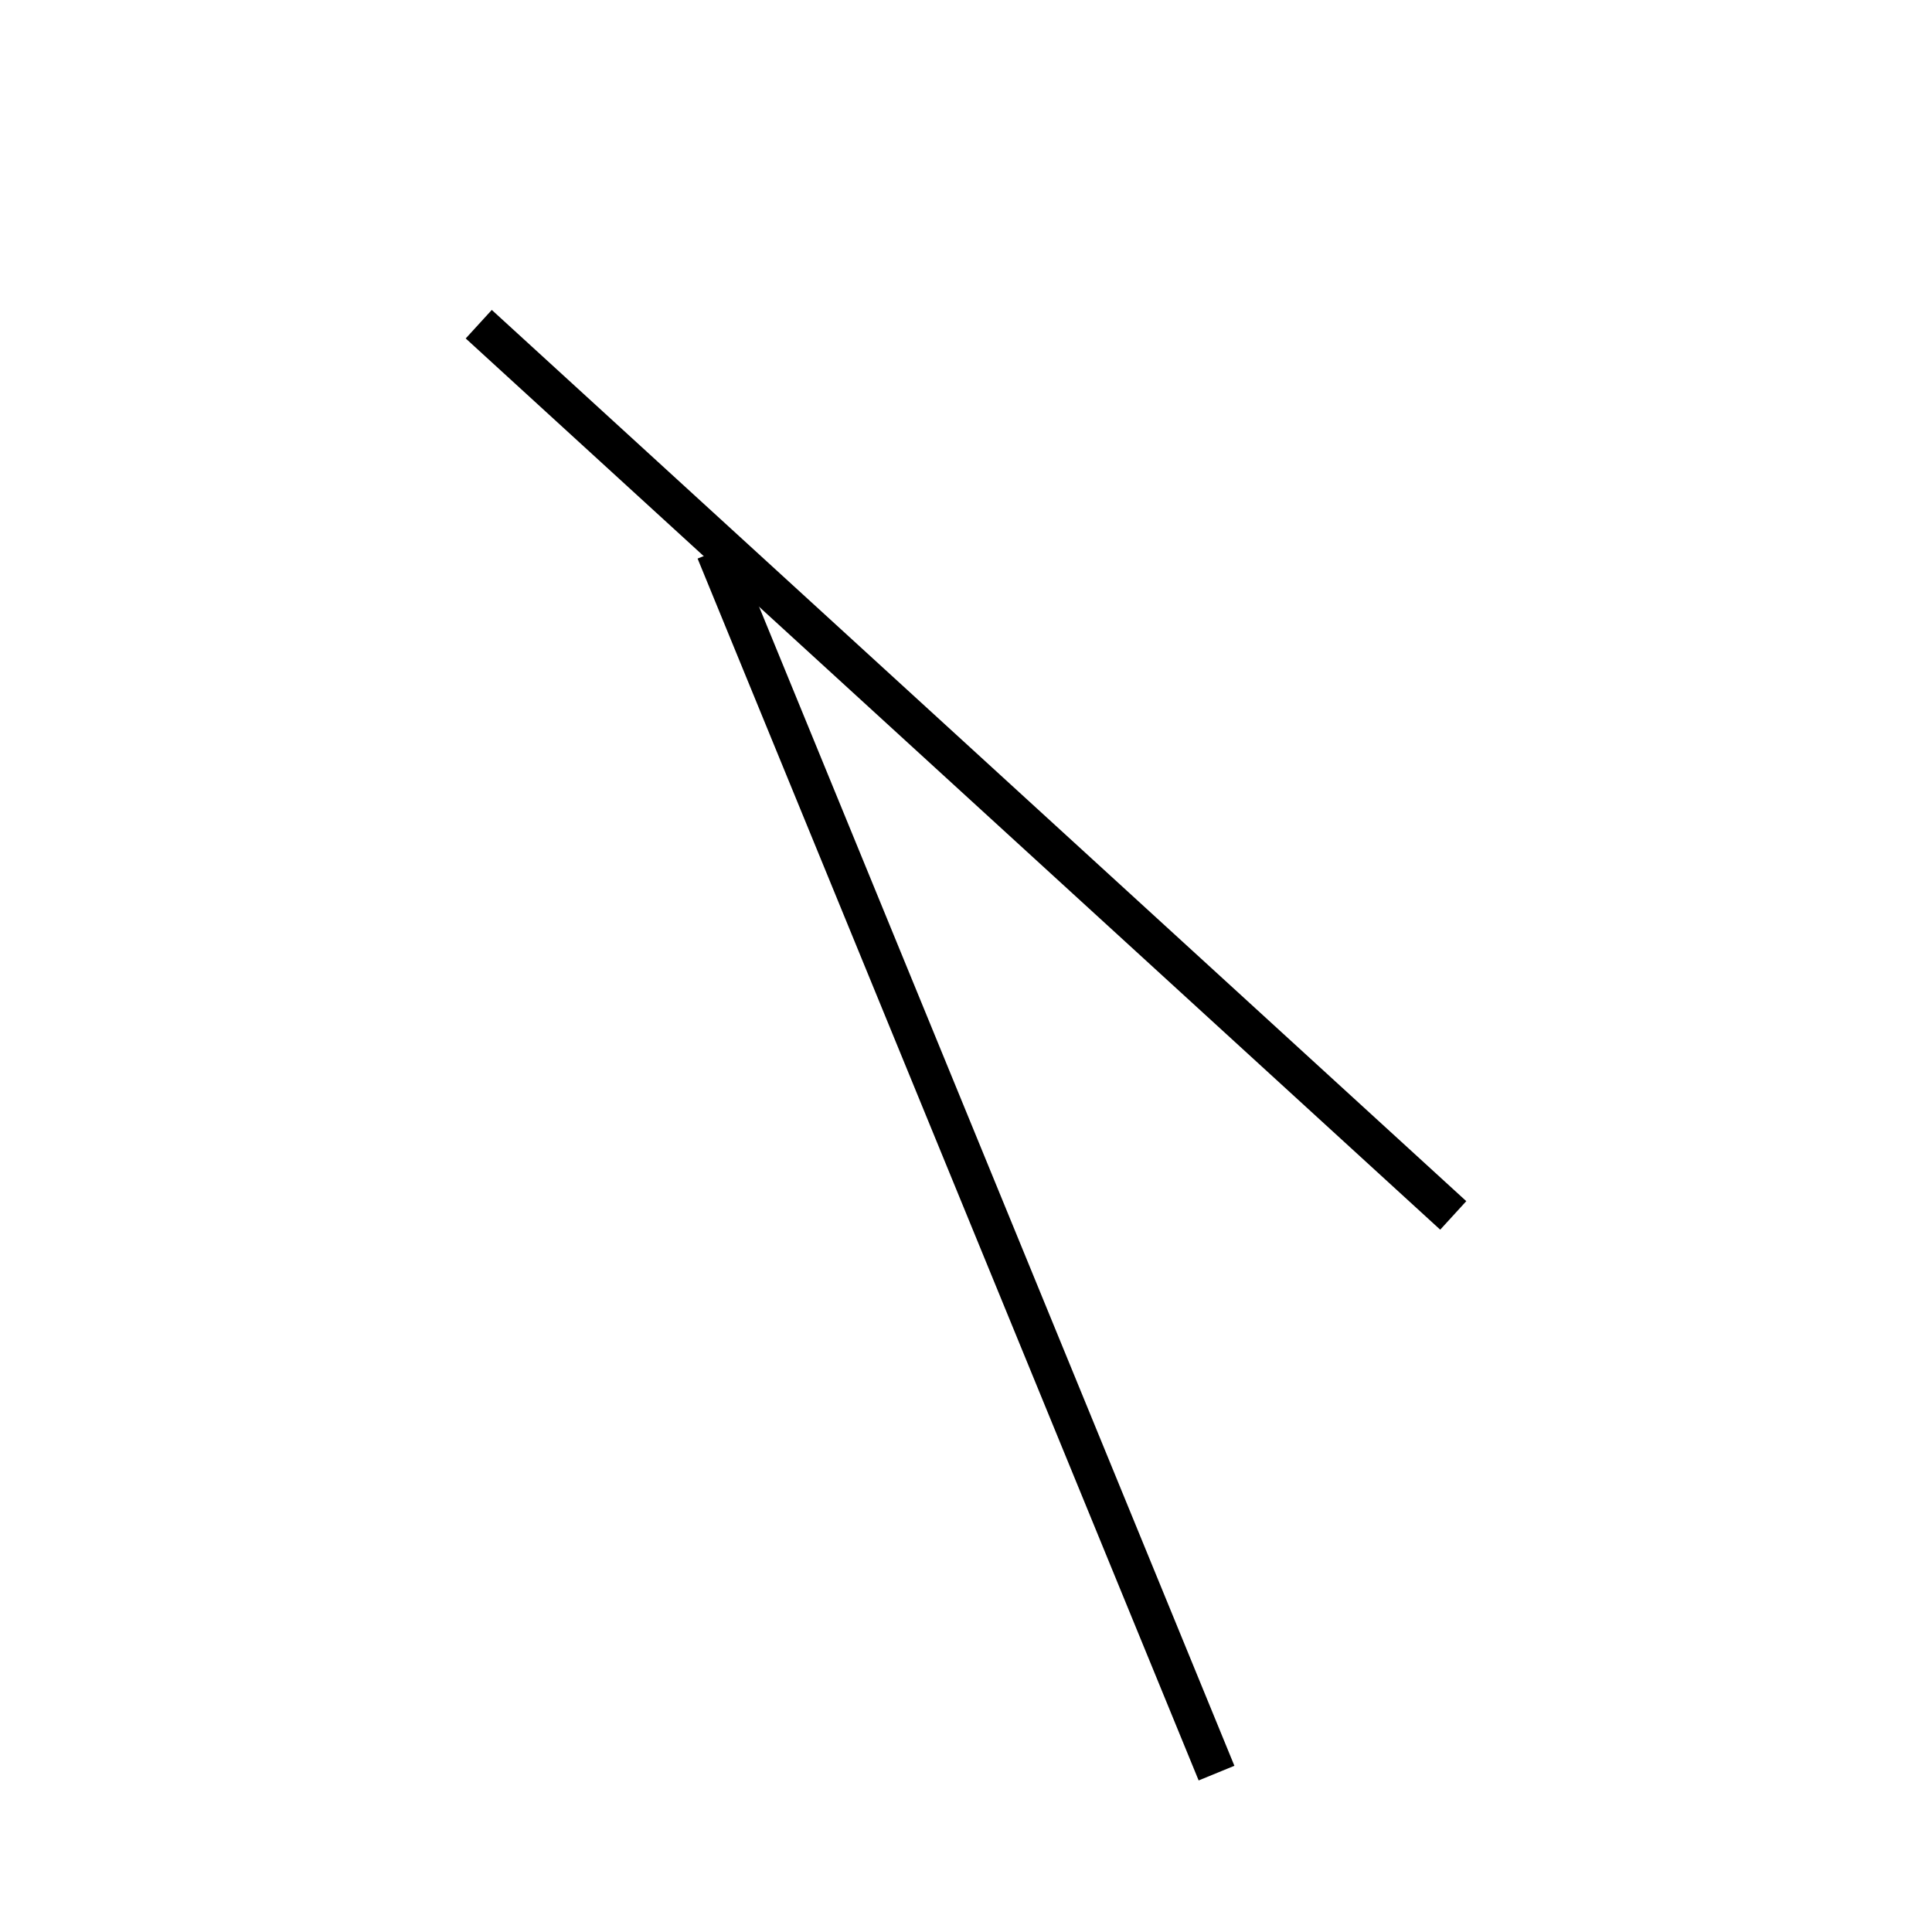
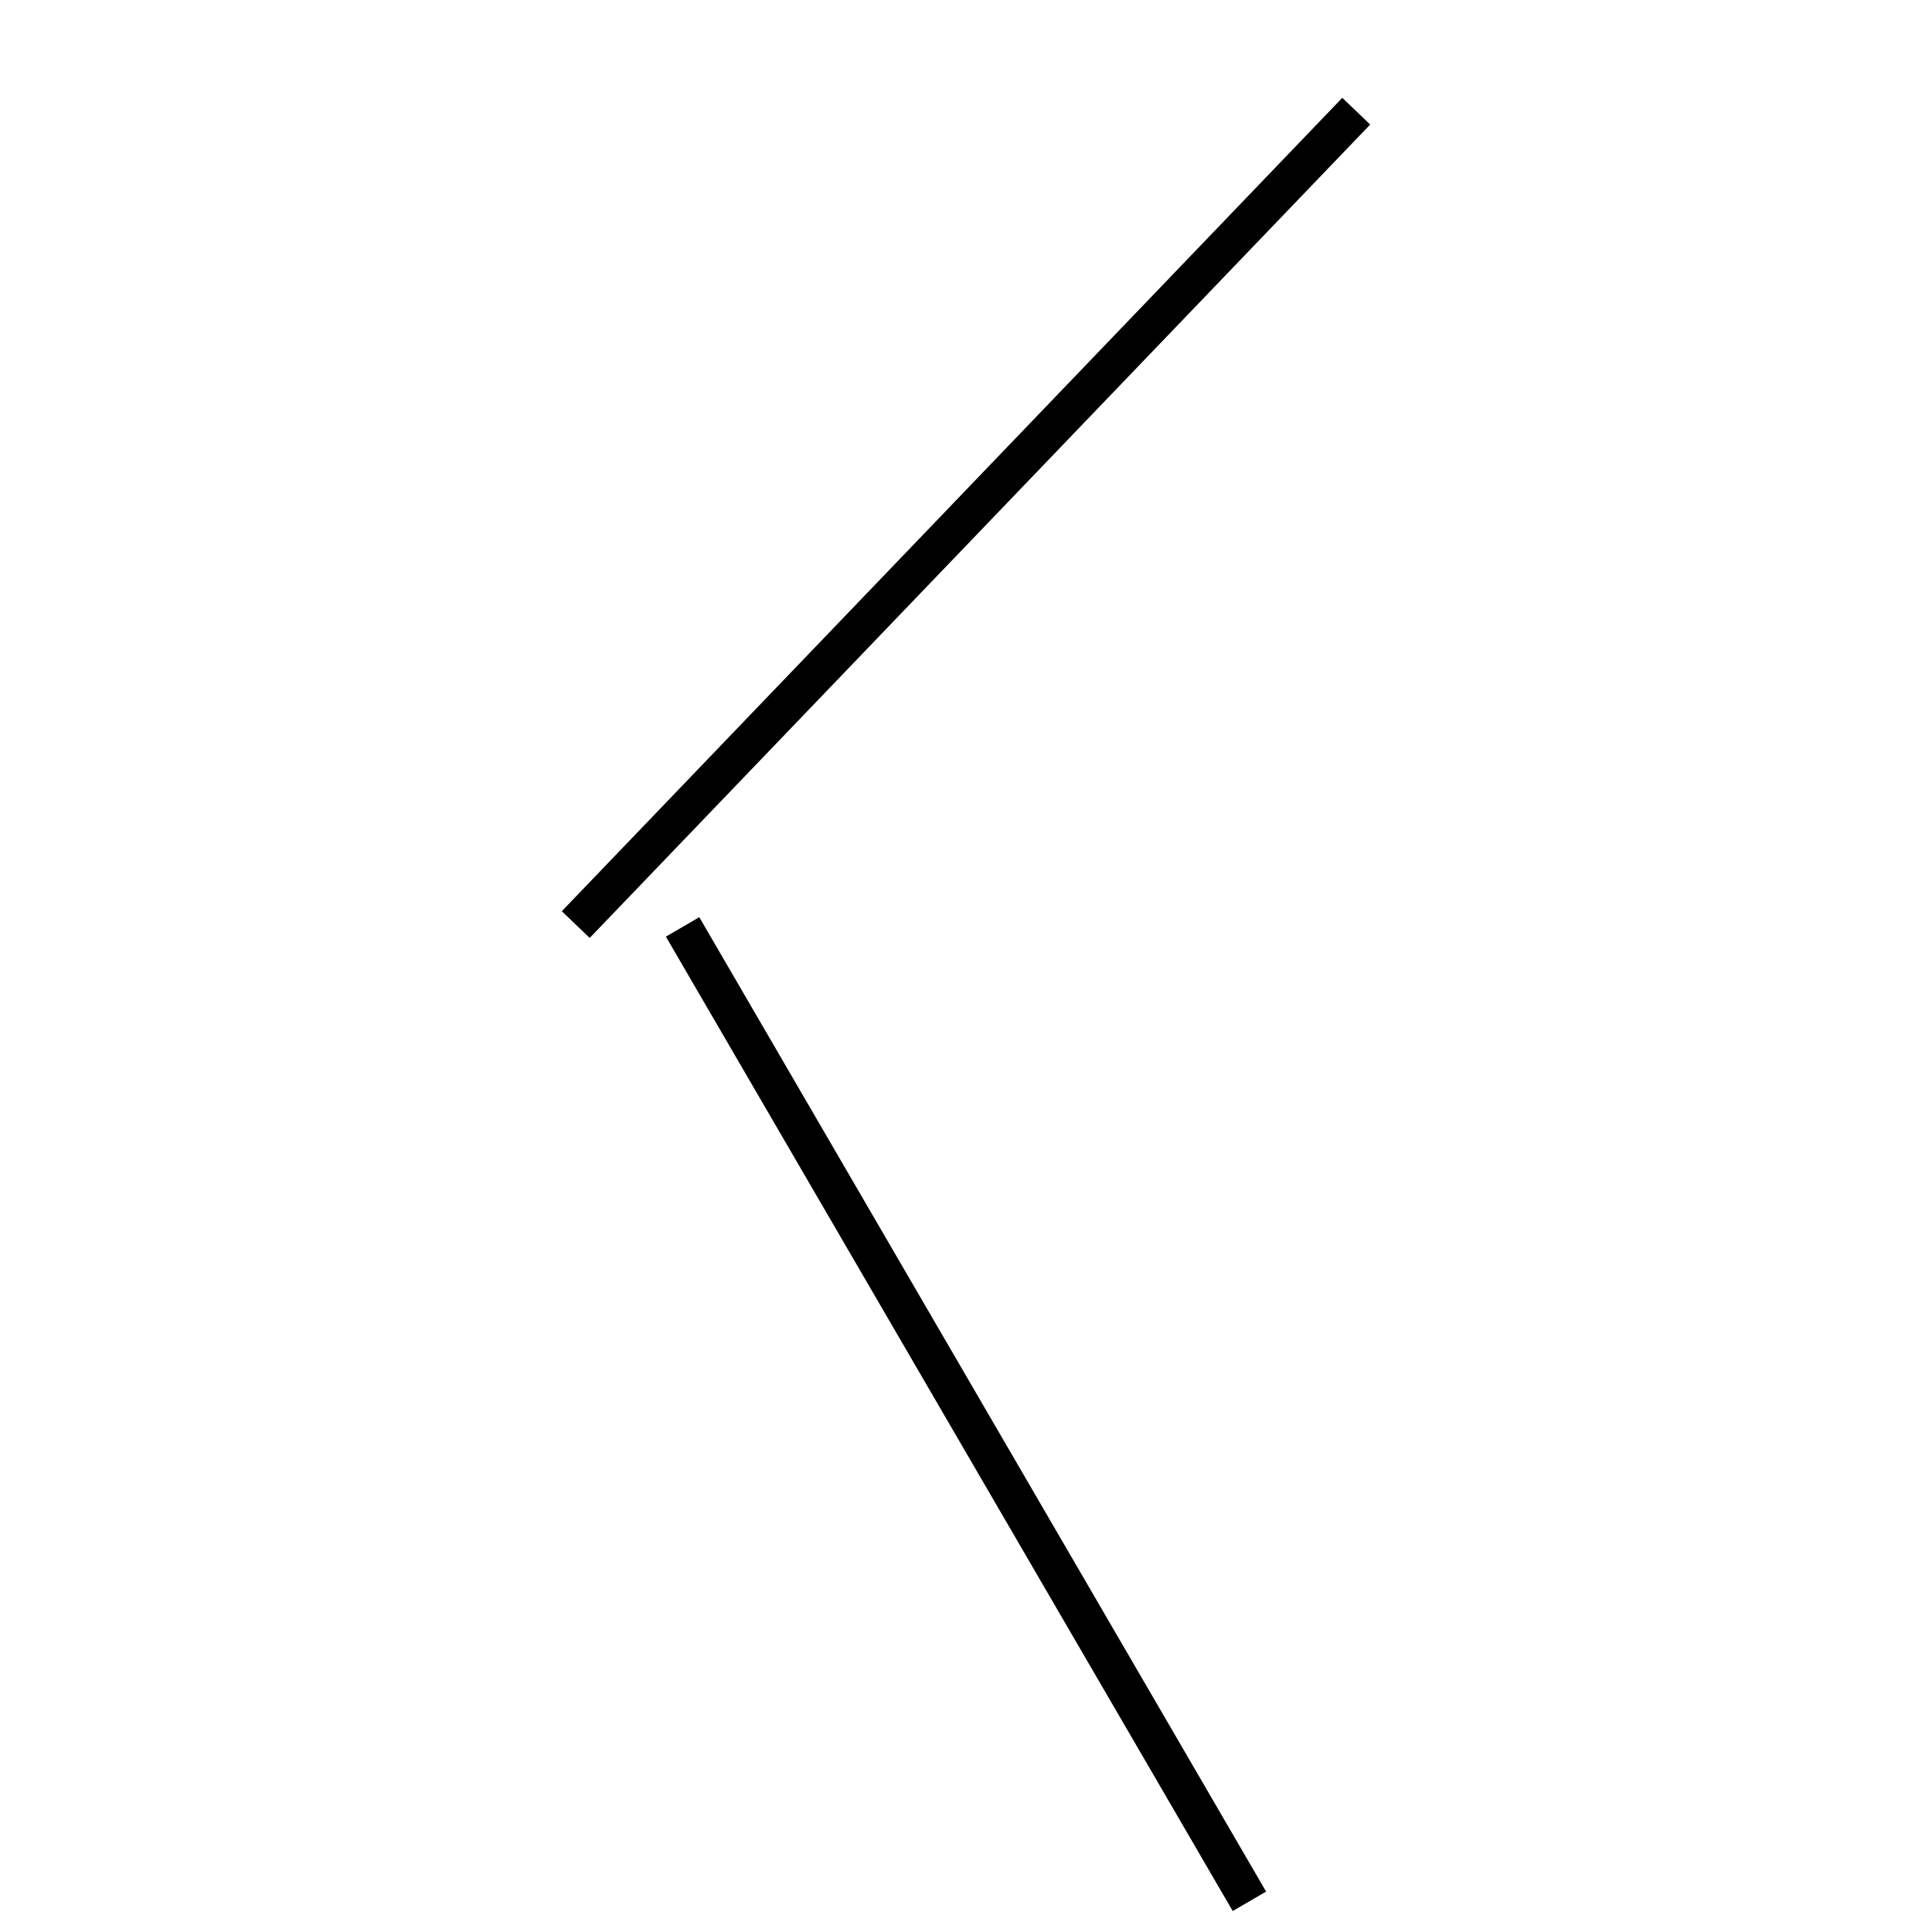
<svg xmlns="http://www.w3.org/2000/svg" height="100" width="100">
-   <line x1="37.033" y1="28.533" x2="62.967" y2="91.776" stroke-width="2" stroke="black" />
-   <line x1="24.78" y1="16.78" x2="75.22" y2="62.91" stroke-width="2" stroke="black" />
+   <line x1="35.331" y1="47.977" x2="64.669" y2="98.411" stroke-width="2" stroke="black" />
+   <line x1="29.801" y1="47.856" x2="70.199" y2="5.755" stroke-width="2" stroke="black" />
</svg>
